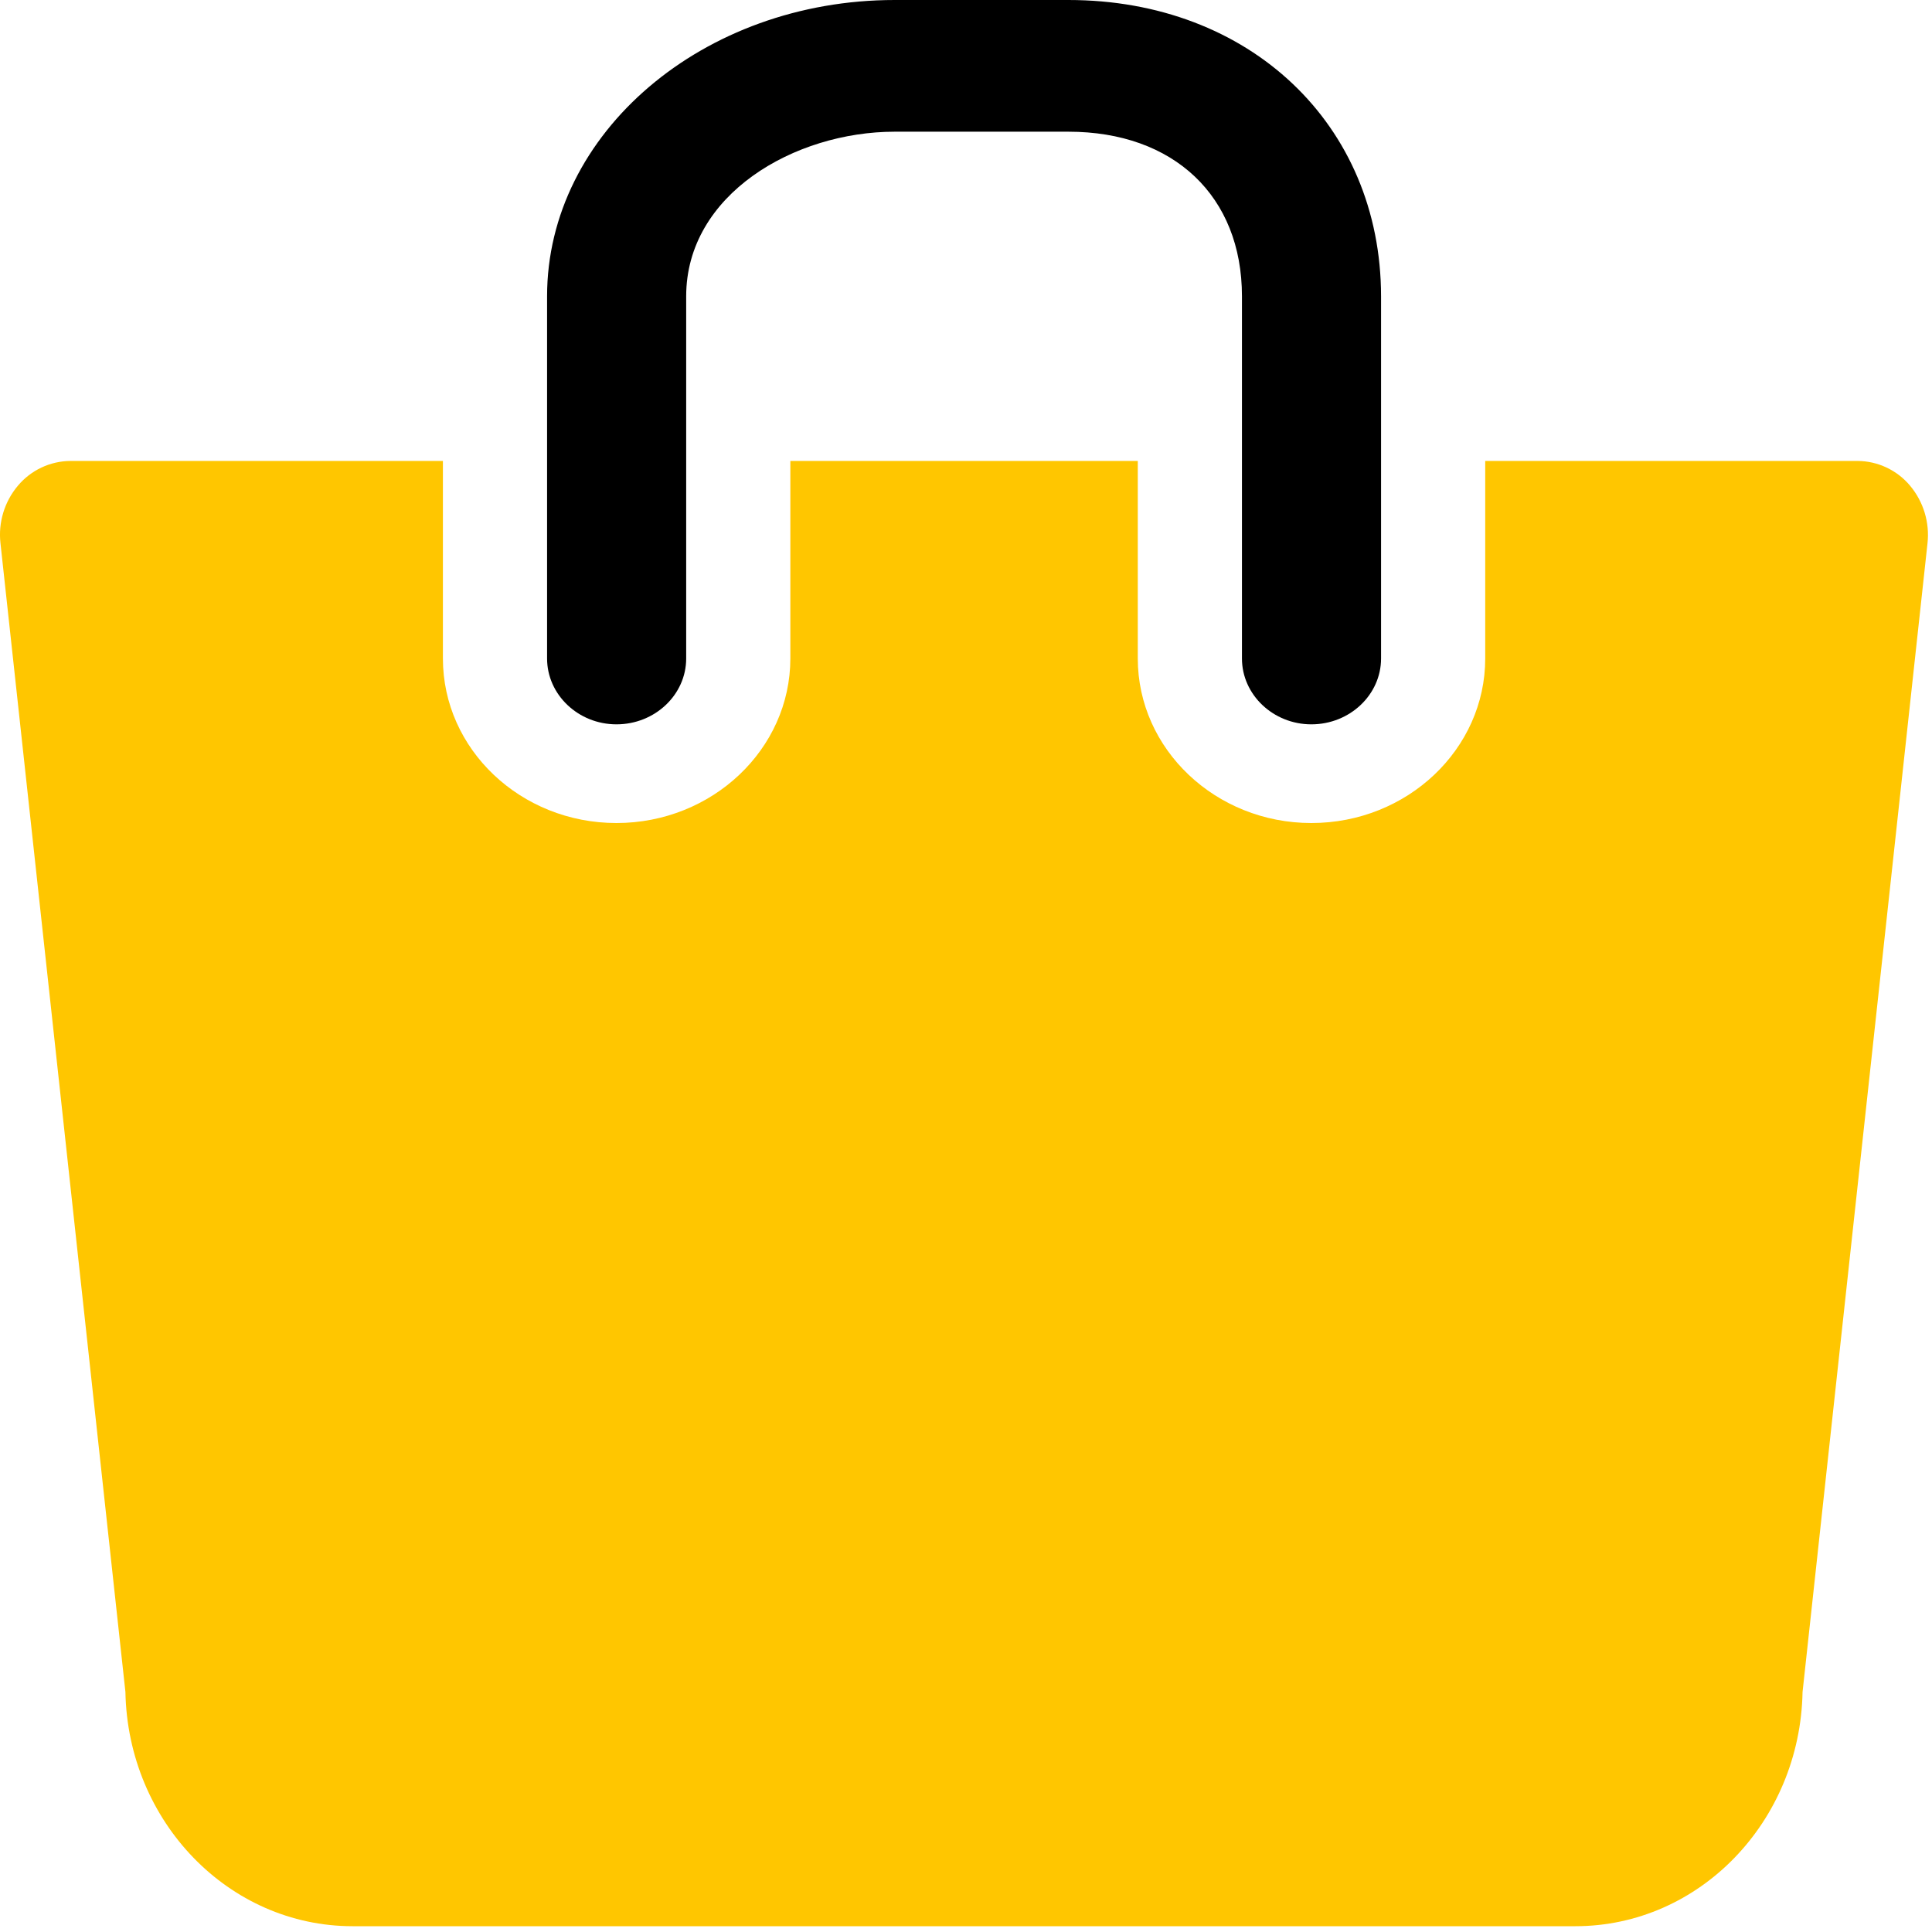
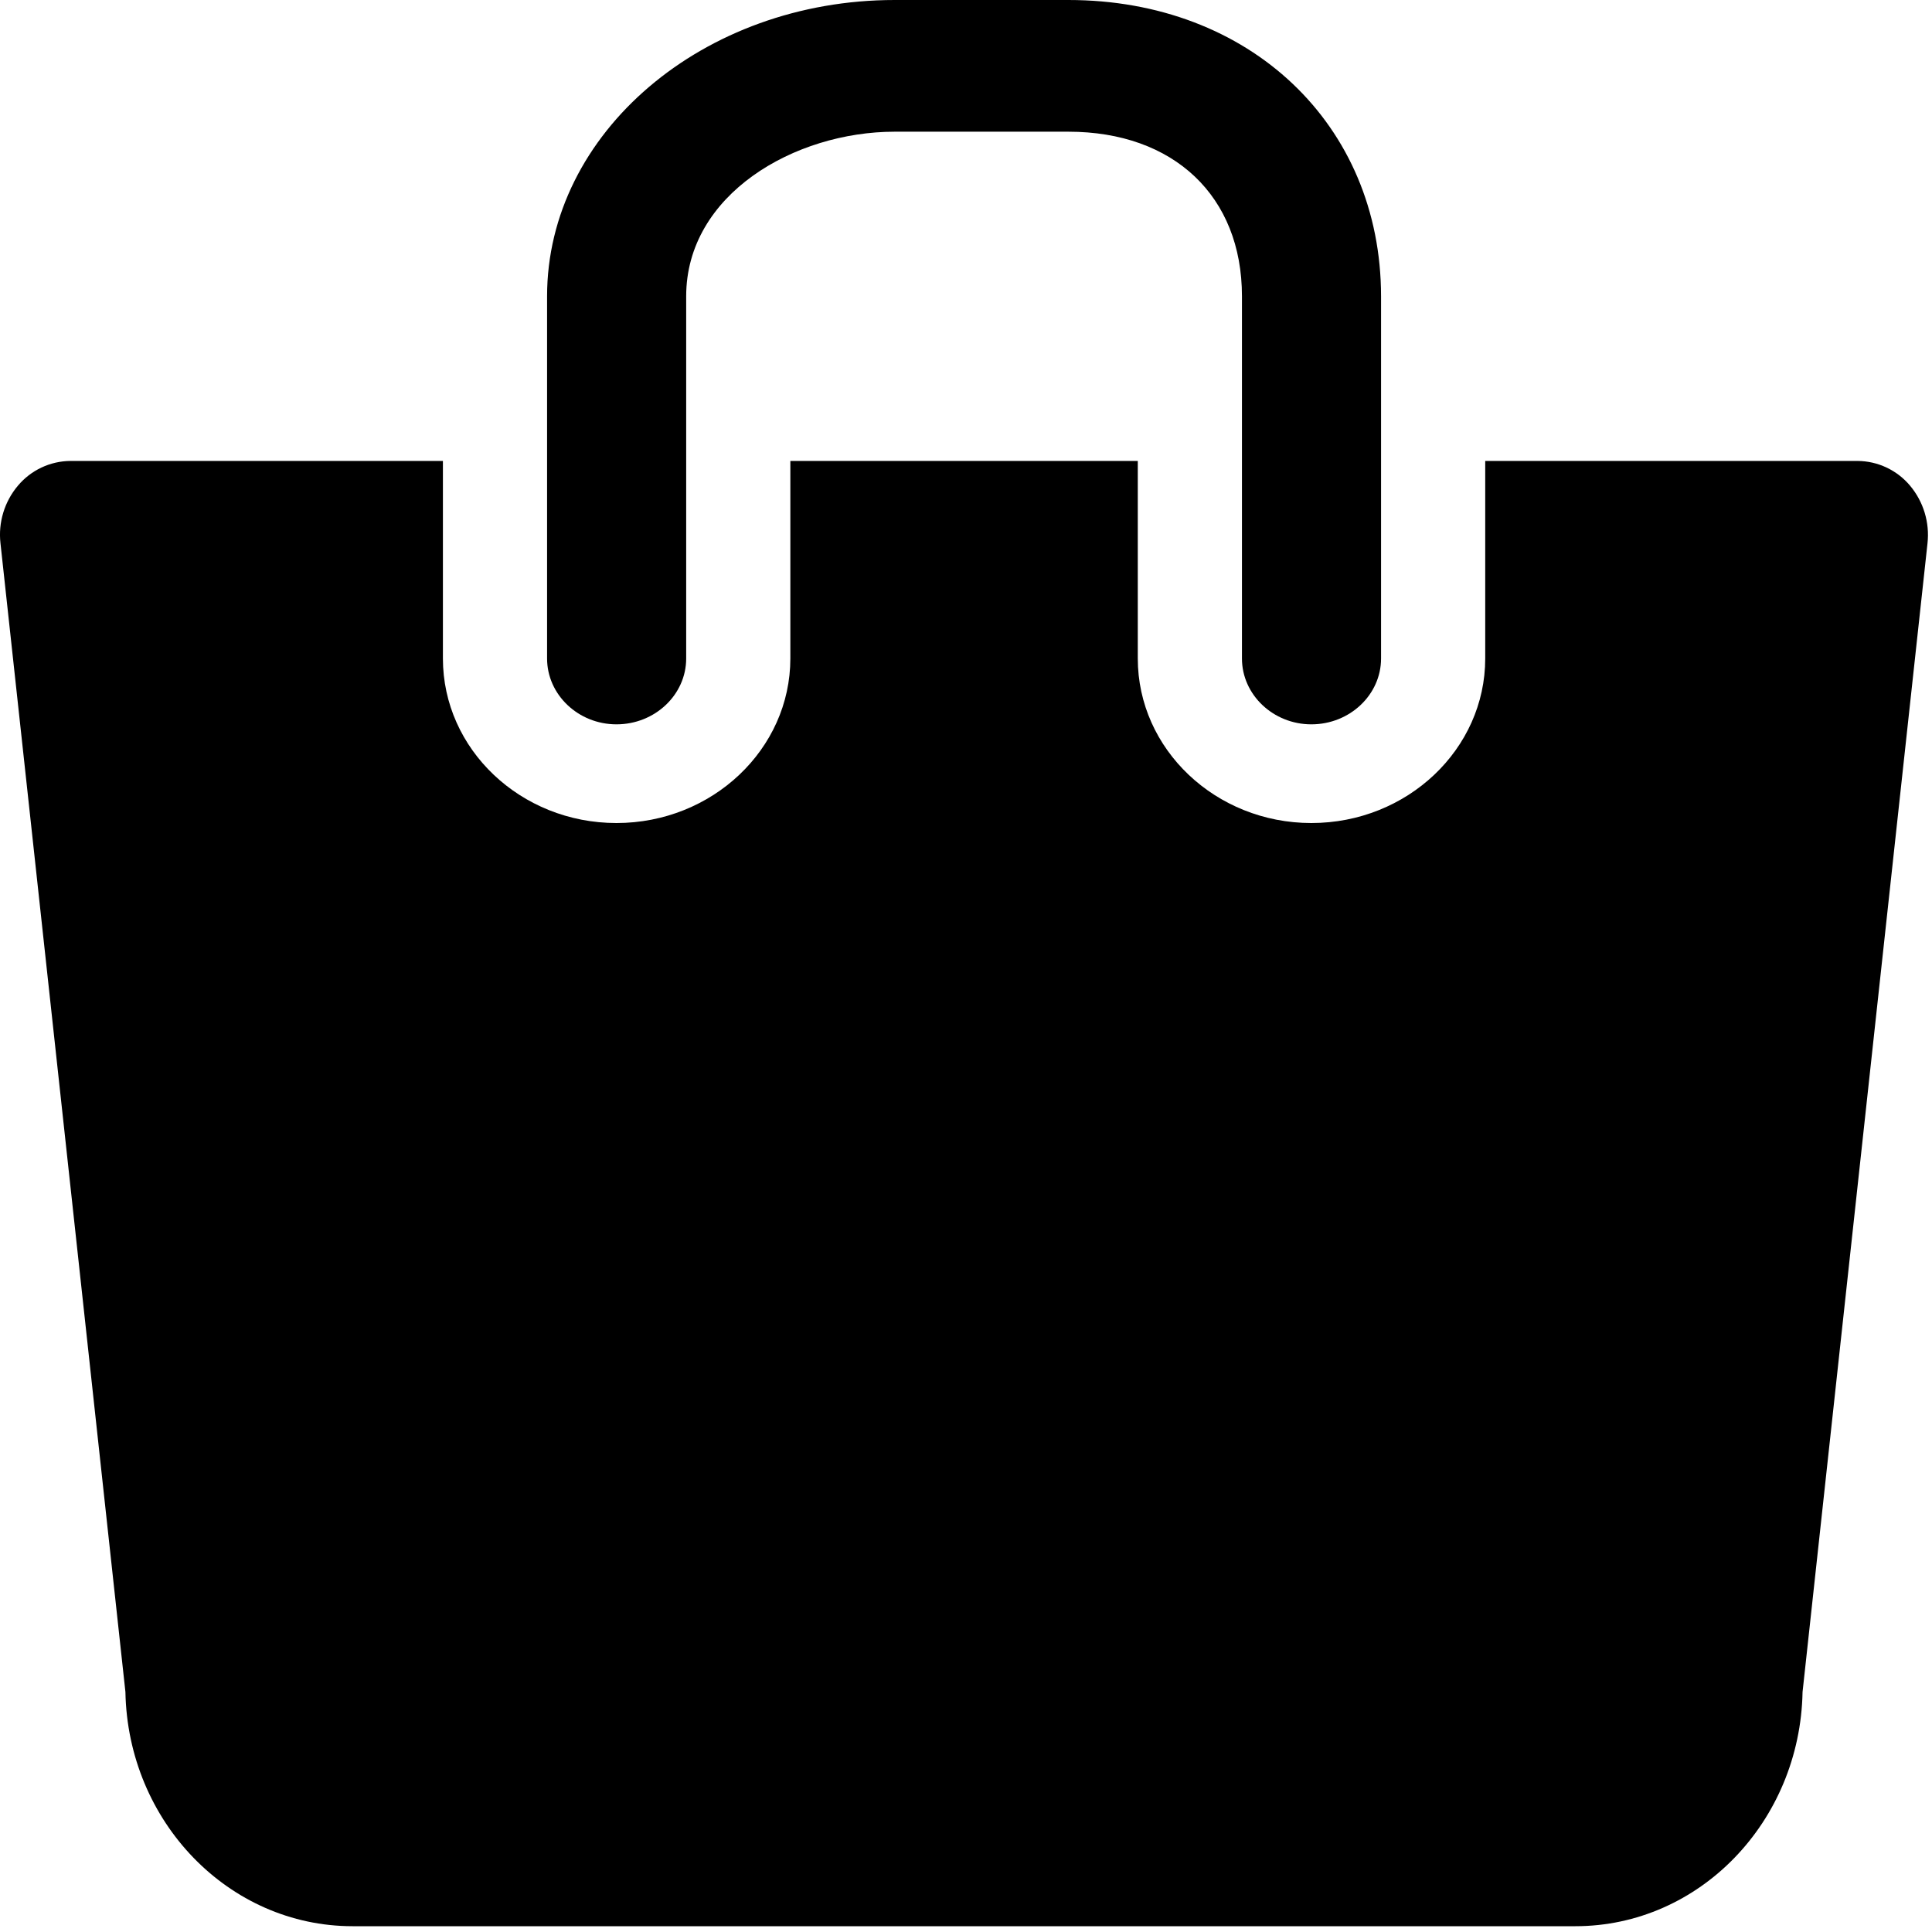
<svg xmlns="http://www.w3.org/2000/svg" width="12" height="12" viewBox="0 0 12 12">
-   <path fill="#ffc600" d="M11.864 3.017a.429.429 0 0 0-.327-.154H9.225V4.09c0 .563-.484 1.022-1.08 1.022-.594 0-1.078-.458-1.078-1.022V2.863H4.909V4.09c0 .563-.485 1.022-1.08 1.022-.595 0-1.078-.458-1.078-1.022V2.863H.438a.43.43 0 0 0-.327.154.472.472 0 0 0-.108.358l.776 7.134c.015.806.642 1.455 1.411 1.455h7.595c.77 0 1.396-.649 1.411-1.455l.776-7.134a.476.476 0 0 0-.108-.358z" />
+   <path d="M11.864 3.017a.429.429 0 0 0-.327-.154H9.225V4.09c0 .563-.484 1.022-1.08 1.022-.594 0-1.078-.458-1.078-1.022V2.863H4.909V4.09c0 .563-.485 1.022-1.08 1.022-.595 0-1.078-.458-1.078-1.022V2.863H.438a.43.43 0 0 0-.327.154.472.472 0 0 0-.108.358l.776 7.134c.015.806.642 1.455 1.411 1.455h7.595c.77 0 1.396-.649 1.411-1.455l.776-7.134a.476.476 0 0 0-.108-.358z" />
  <path d="M3.829 4.499c.239 0 .433-.184.433-.409V1.84c0-.632.672-1.022 1.295-1.022h1.079c.655 0 1.078.401 1.078 1.022v2.25c0 .225.194.409.431.409.239 0 .433-.184.433-.409V1.84C8.577.773 7.761 0 6.636 0H5.557c-1.19 0-2.159.826-2.159 1.84v2.25c0 .225.194.409.431.409z" />
</svg>
